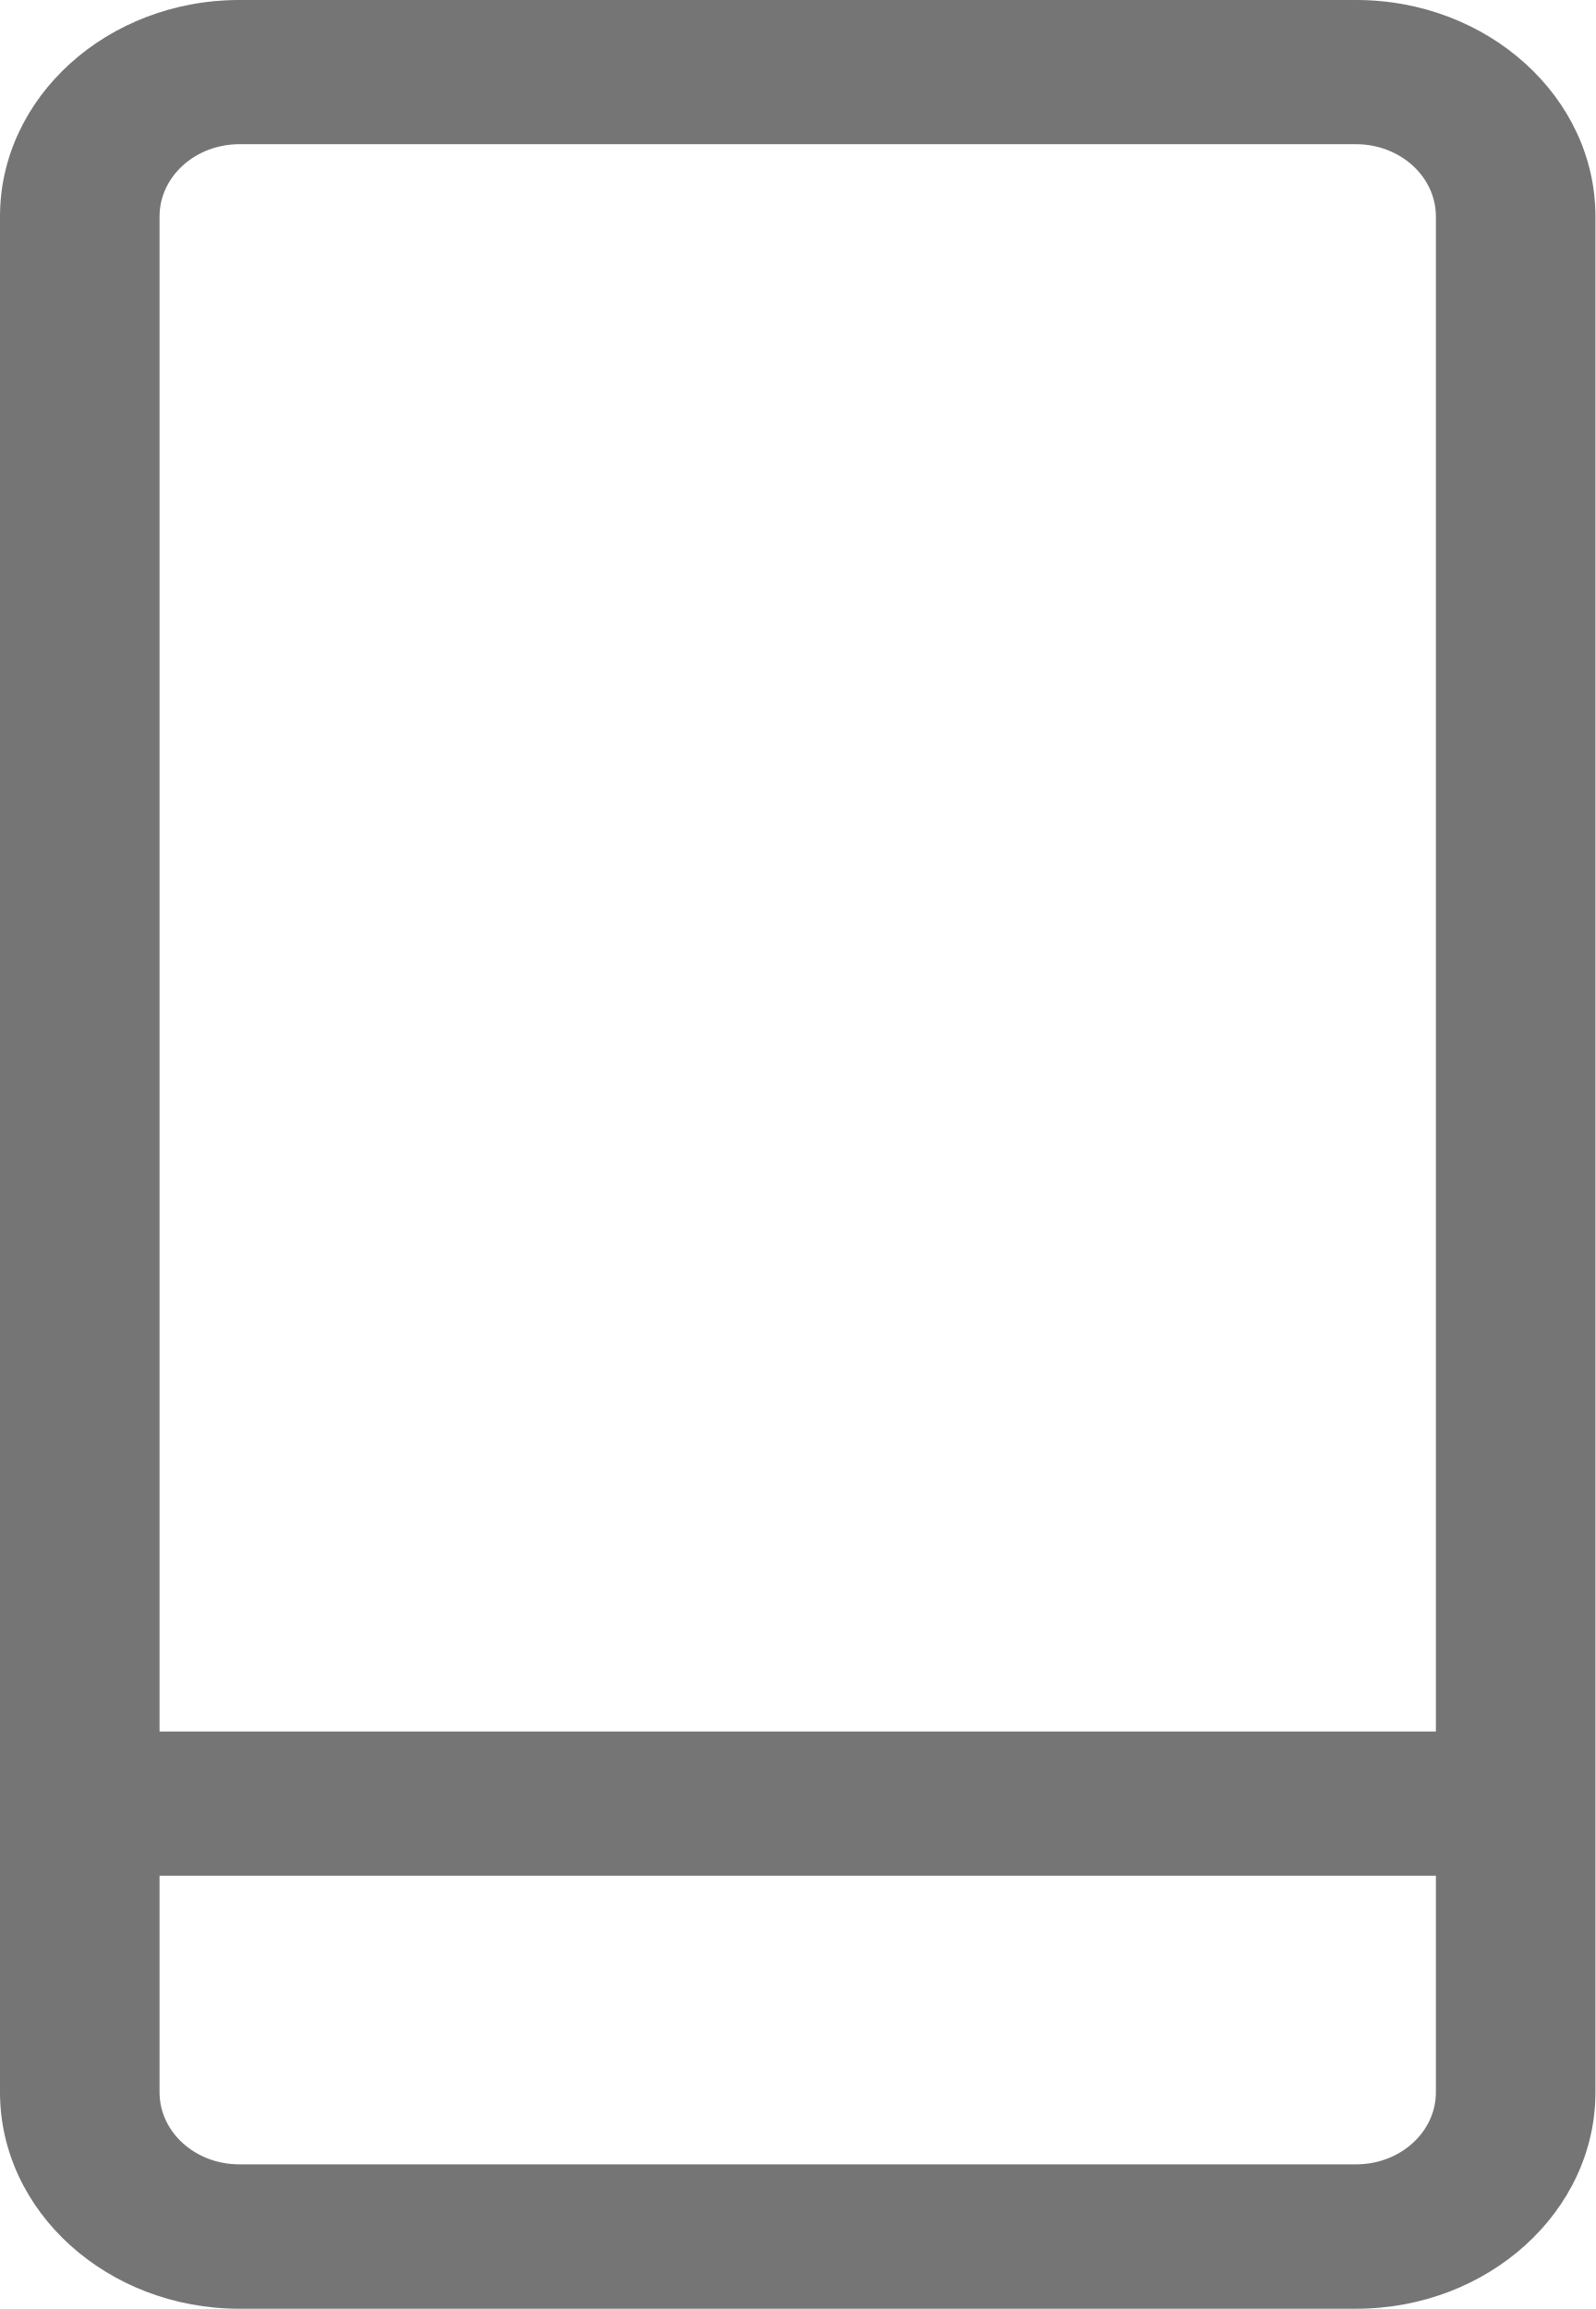
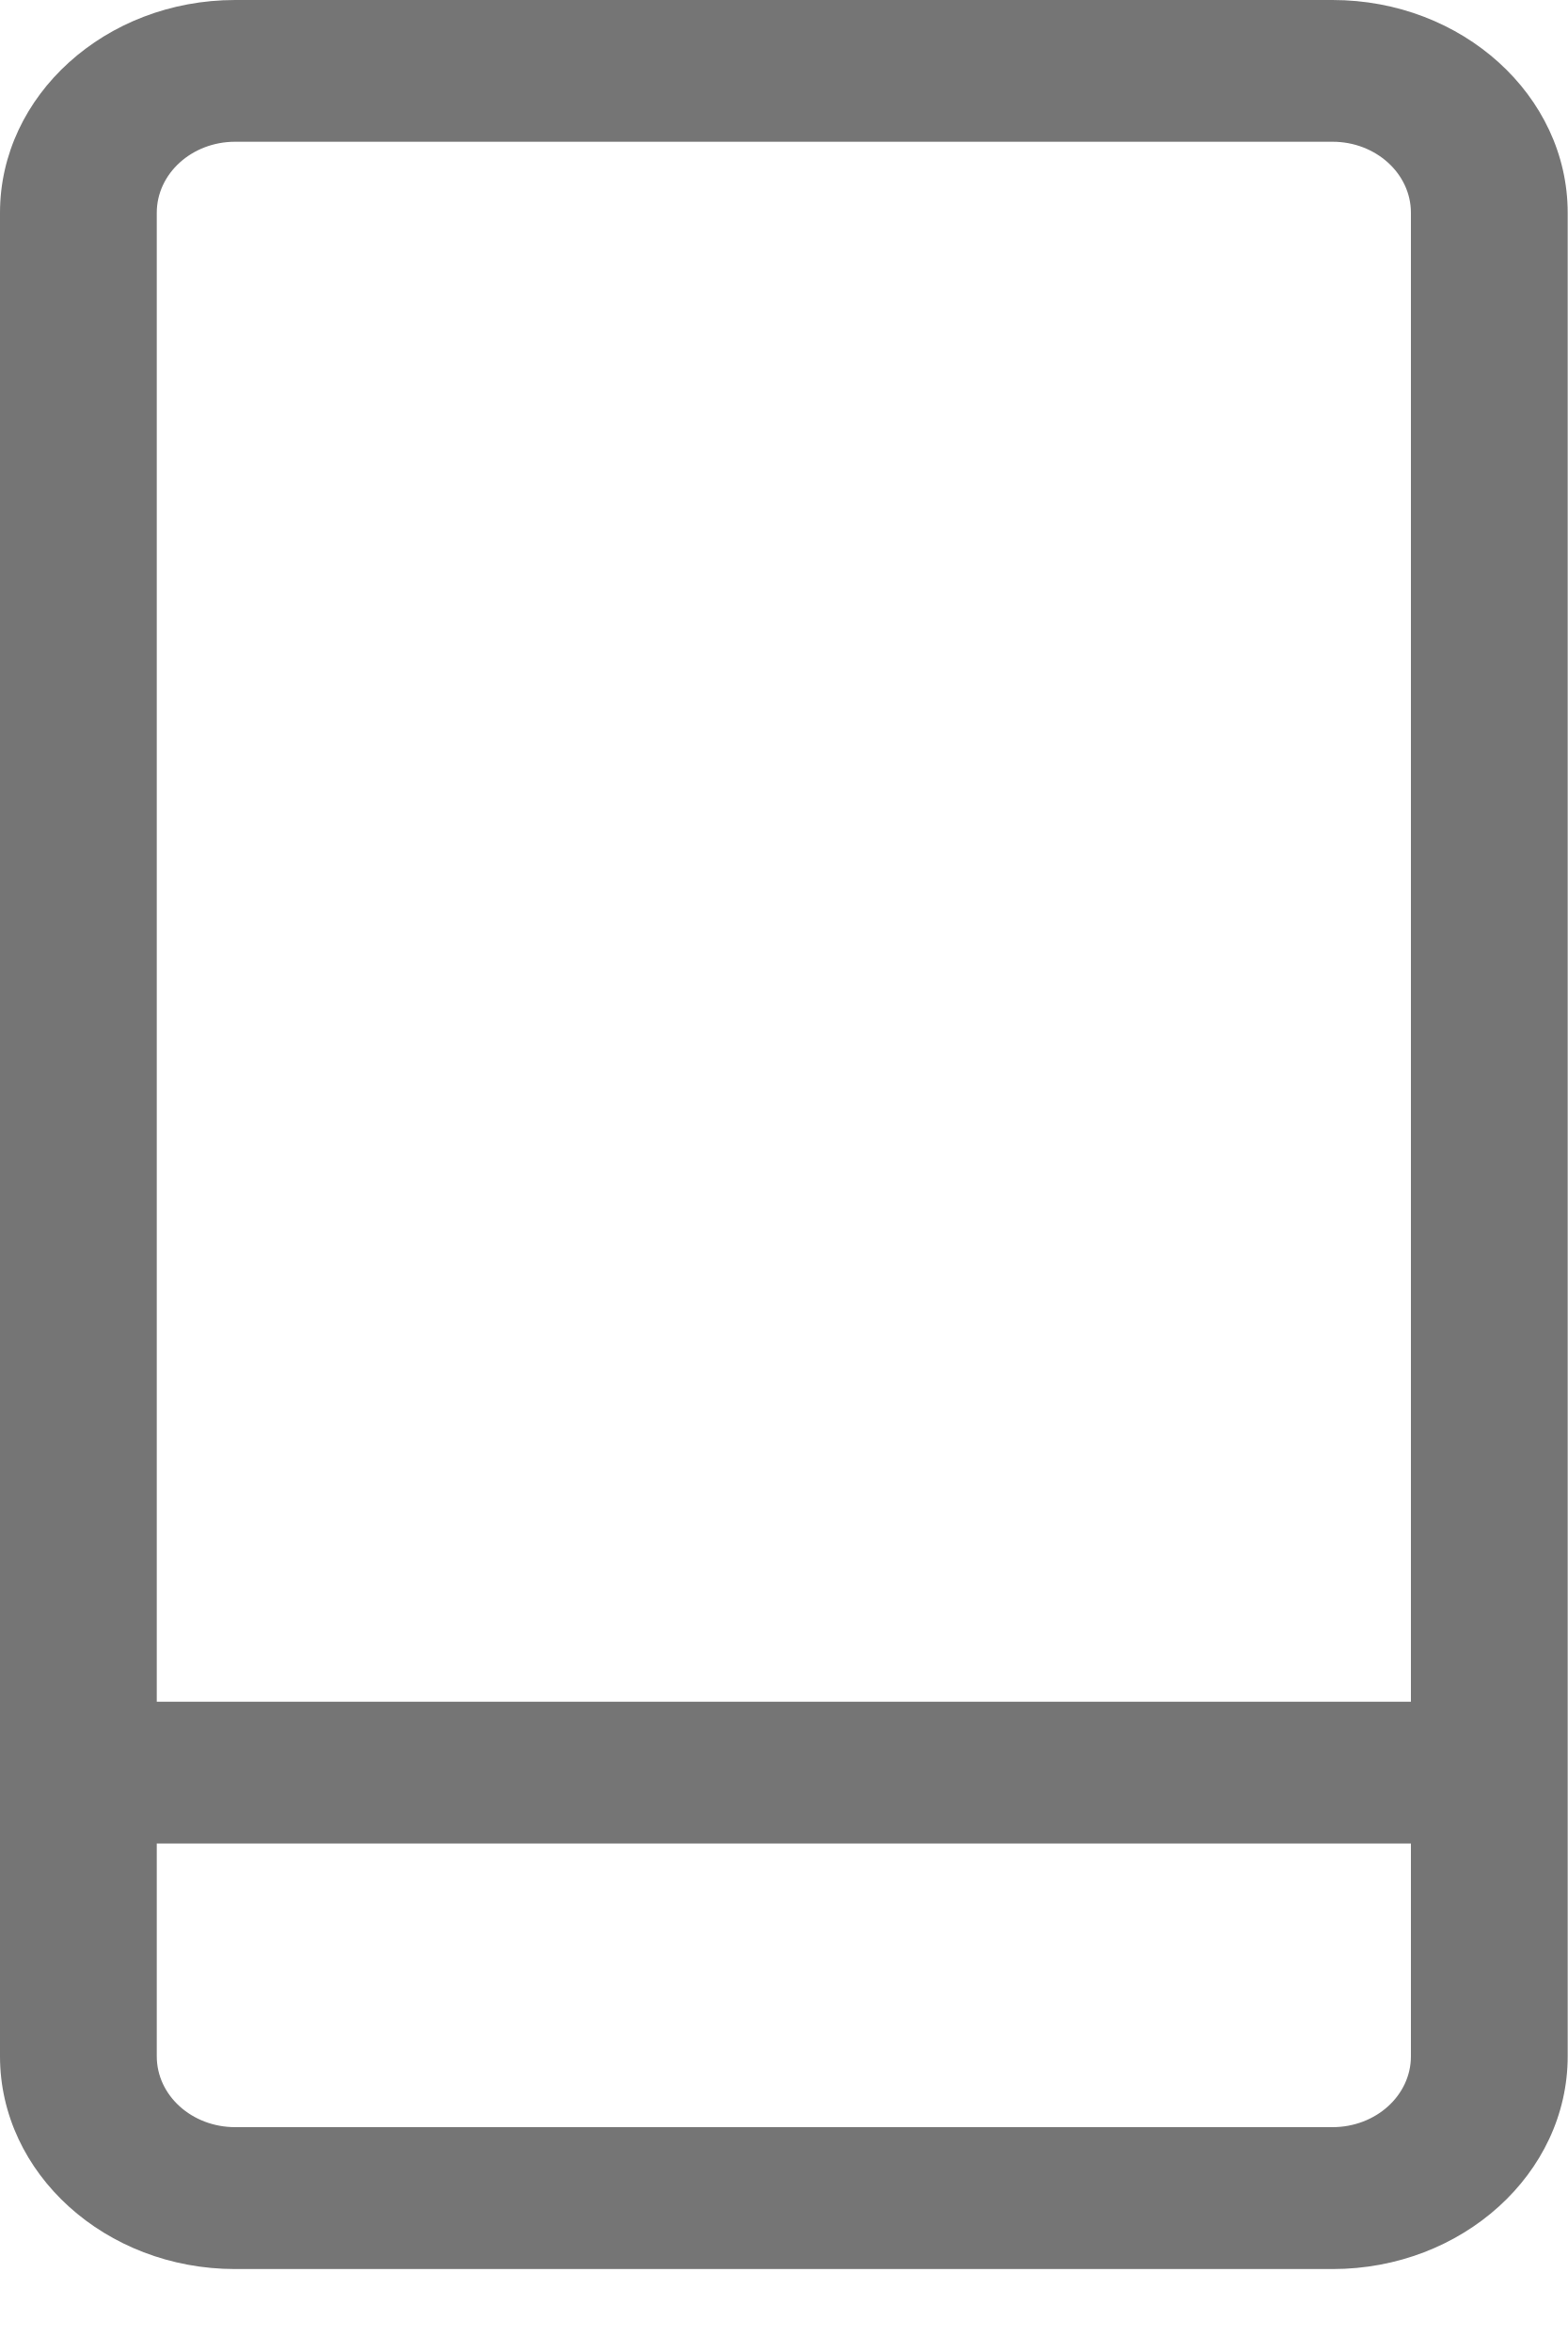
- <svg xmlns="http://www.w3.org/2000/svg">
+ <svg xmlns="http://www.w3.org/2000/svg" width="10" height="15" fill="none">
  <path d="M8.5 0h-7C.673 0 0 .609 0 1.357v11.757c0 .748.673 1.357 1.5 1.357h7c.827 0 1.5-.609 1.5-1.357V1.357C10 .609 9.327 0 8.5 0zm-7 .904h7c.276 0 .5.203.5.453v9.496H1V1.357c0-.25.224-.453.5-.453zm7 12.662h-7c-.276 0-.5-.202-.5-.452v-1.357h8v1.357c0 .25-.224.452-.5.452z" fill="#757575" />
</svg>
